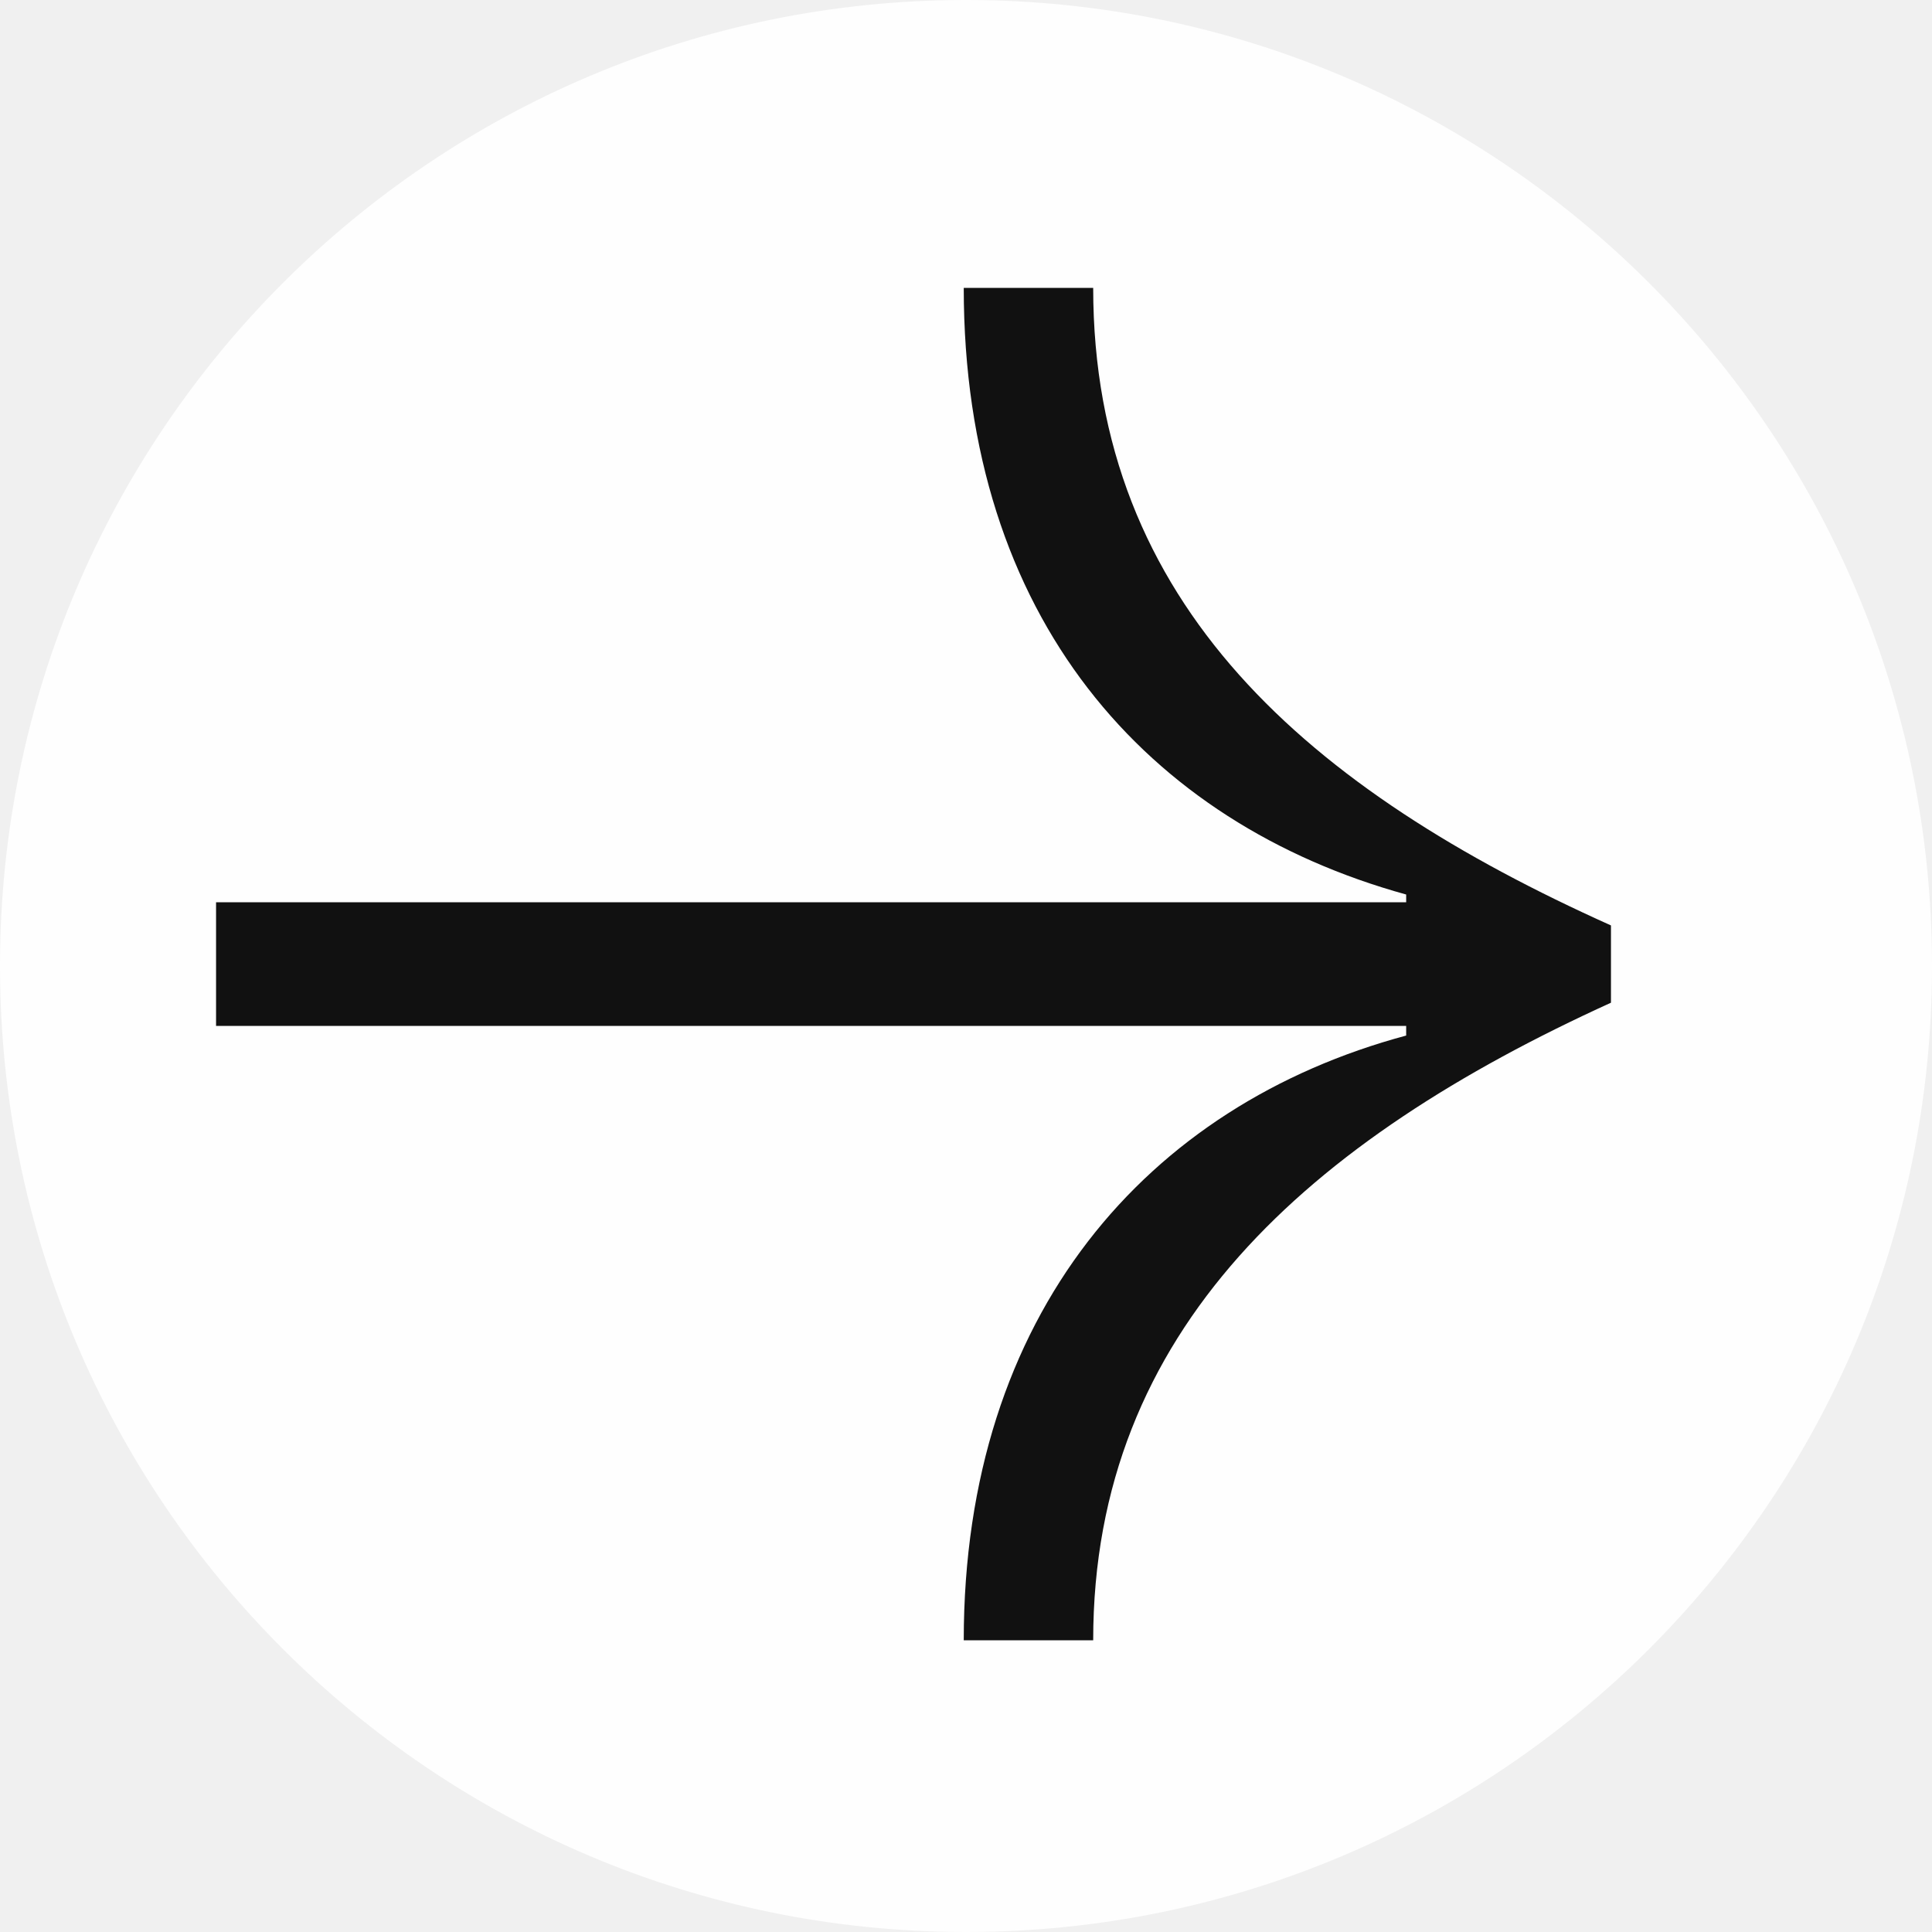
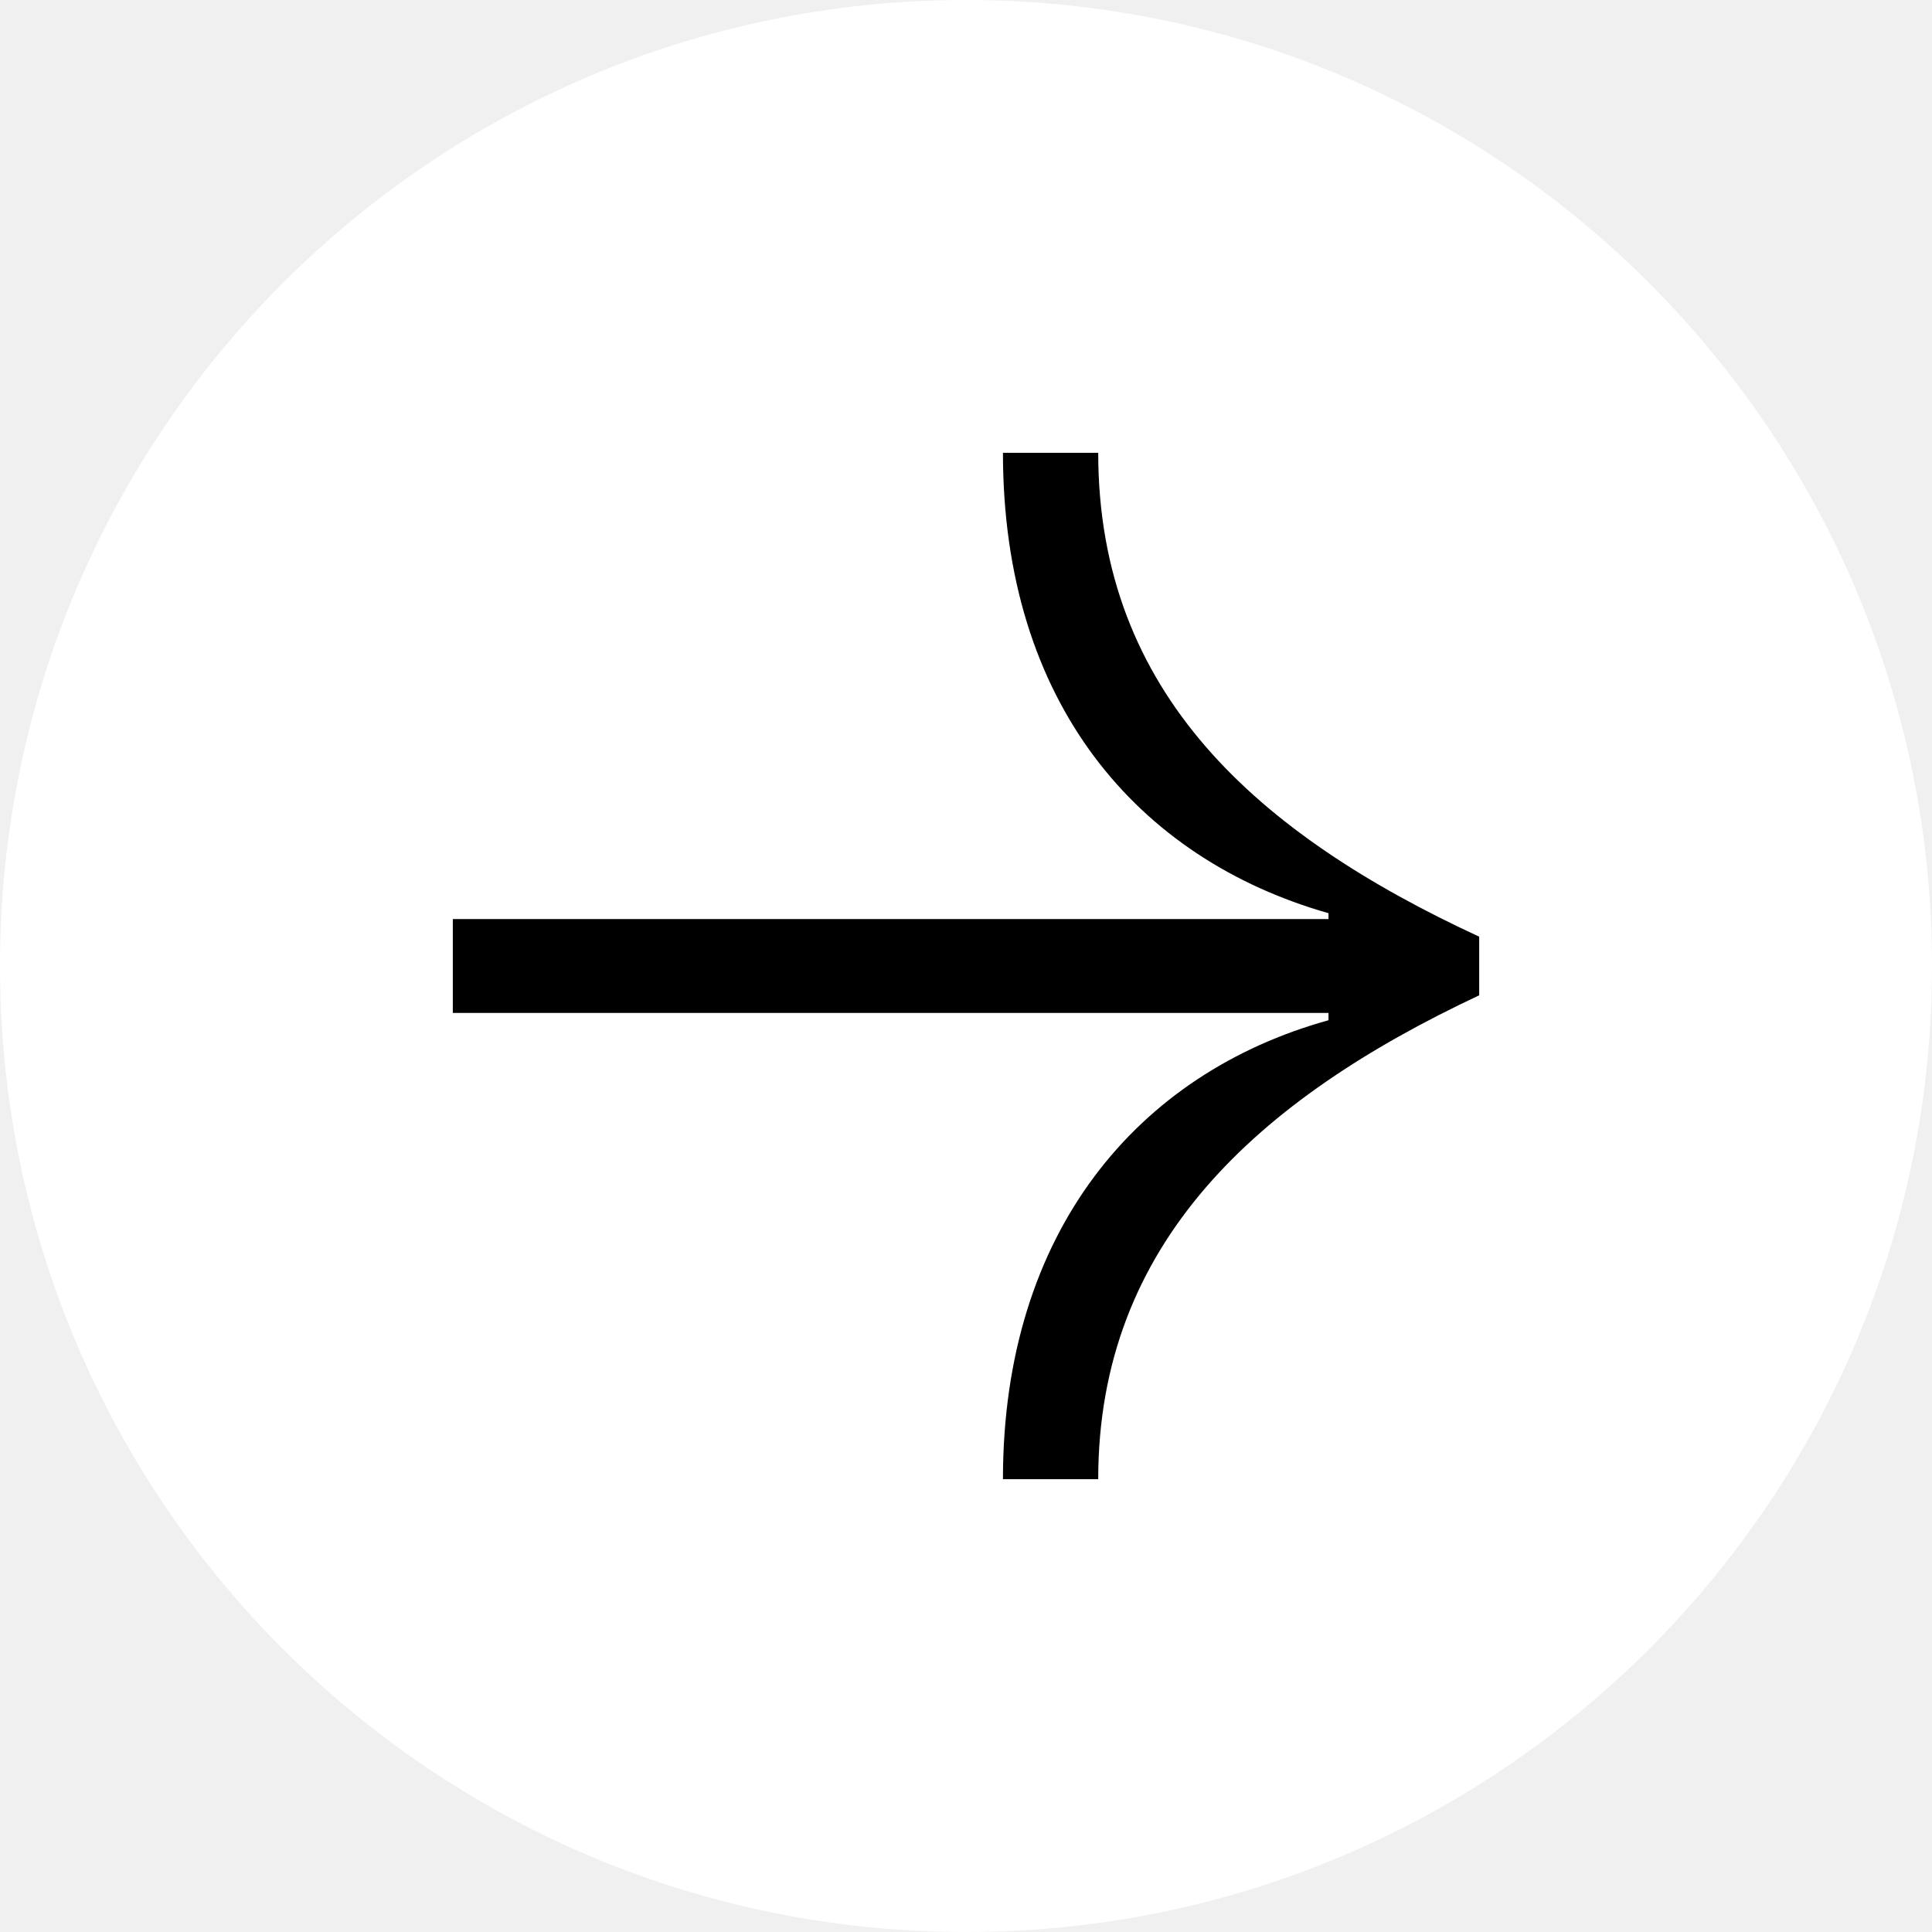
- <svg xmlns="http://www.w3.org/2000/svg" width="120" height="120" viewBox="0 0 120 120" fill="none">
-   <rect width="120" height="120" rx="60" fill="#FEFEFE" />
-   <path d="M59.86 17.88C59.86 38.4 71.26 51.12 87.34 55.56V56.04H13.42V63.72H87.34V64.32C71.26 68.64 59.86 81.6 59.86 101.88H67.9C67.9 82.56 81.34 70.8 100.06 62.28V57.48C81.34 49.08 67.9 37.56 67.9 17.88H59.86Z" fill="#111111" />
+ <svg xmlns="http://www.w3.org/2000/svg" width="64" height="64" viewBox="0 0 64 64" fill="none">
+   <rect width="64" height="64" rx="32" fill="white" />
+   <path d="M33.224 15C33.224 23.306 37.698 28.454 44.008 30.251V30.446H15V33.554H44.008V33.797C37.698 35.546 33.224 40.791 33.224 49H36.38C36.38 41.18 41.654 36.42 49 32.971V31.029C41.654 27.629 36.38 22.966 36.38 15H33.224Z" fill="black" />
</svg>
